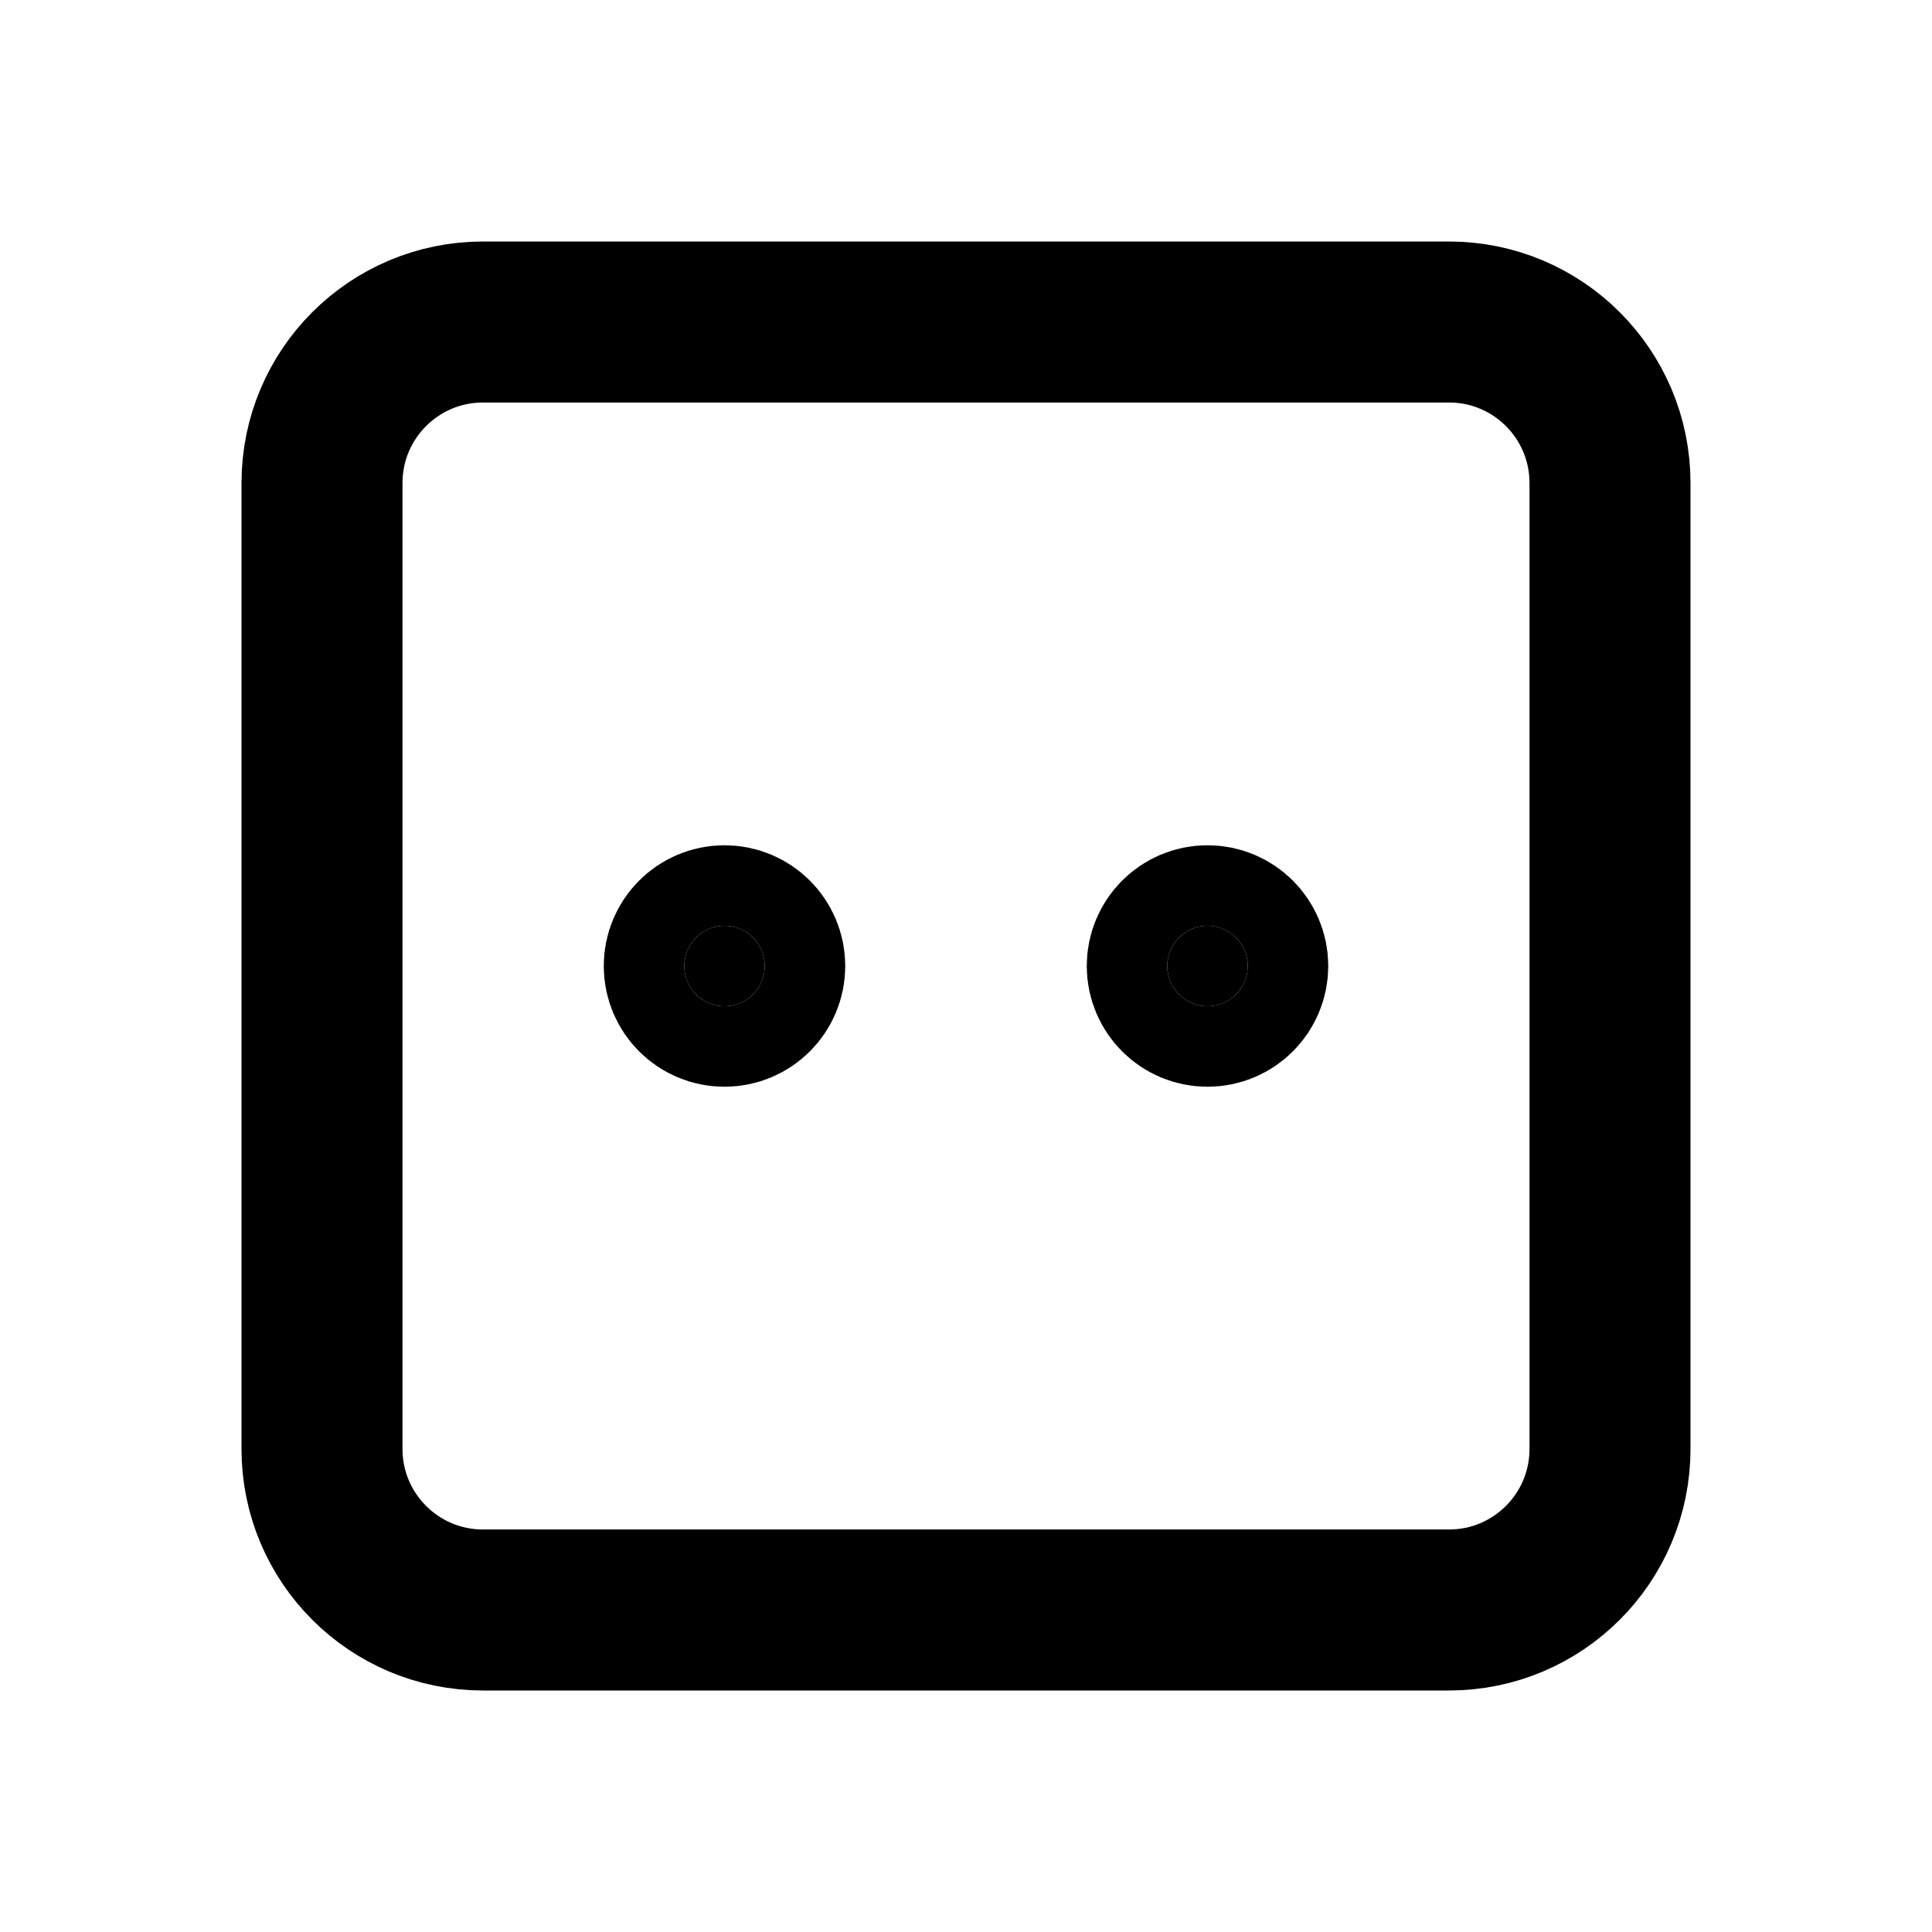
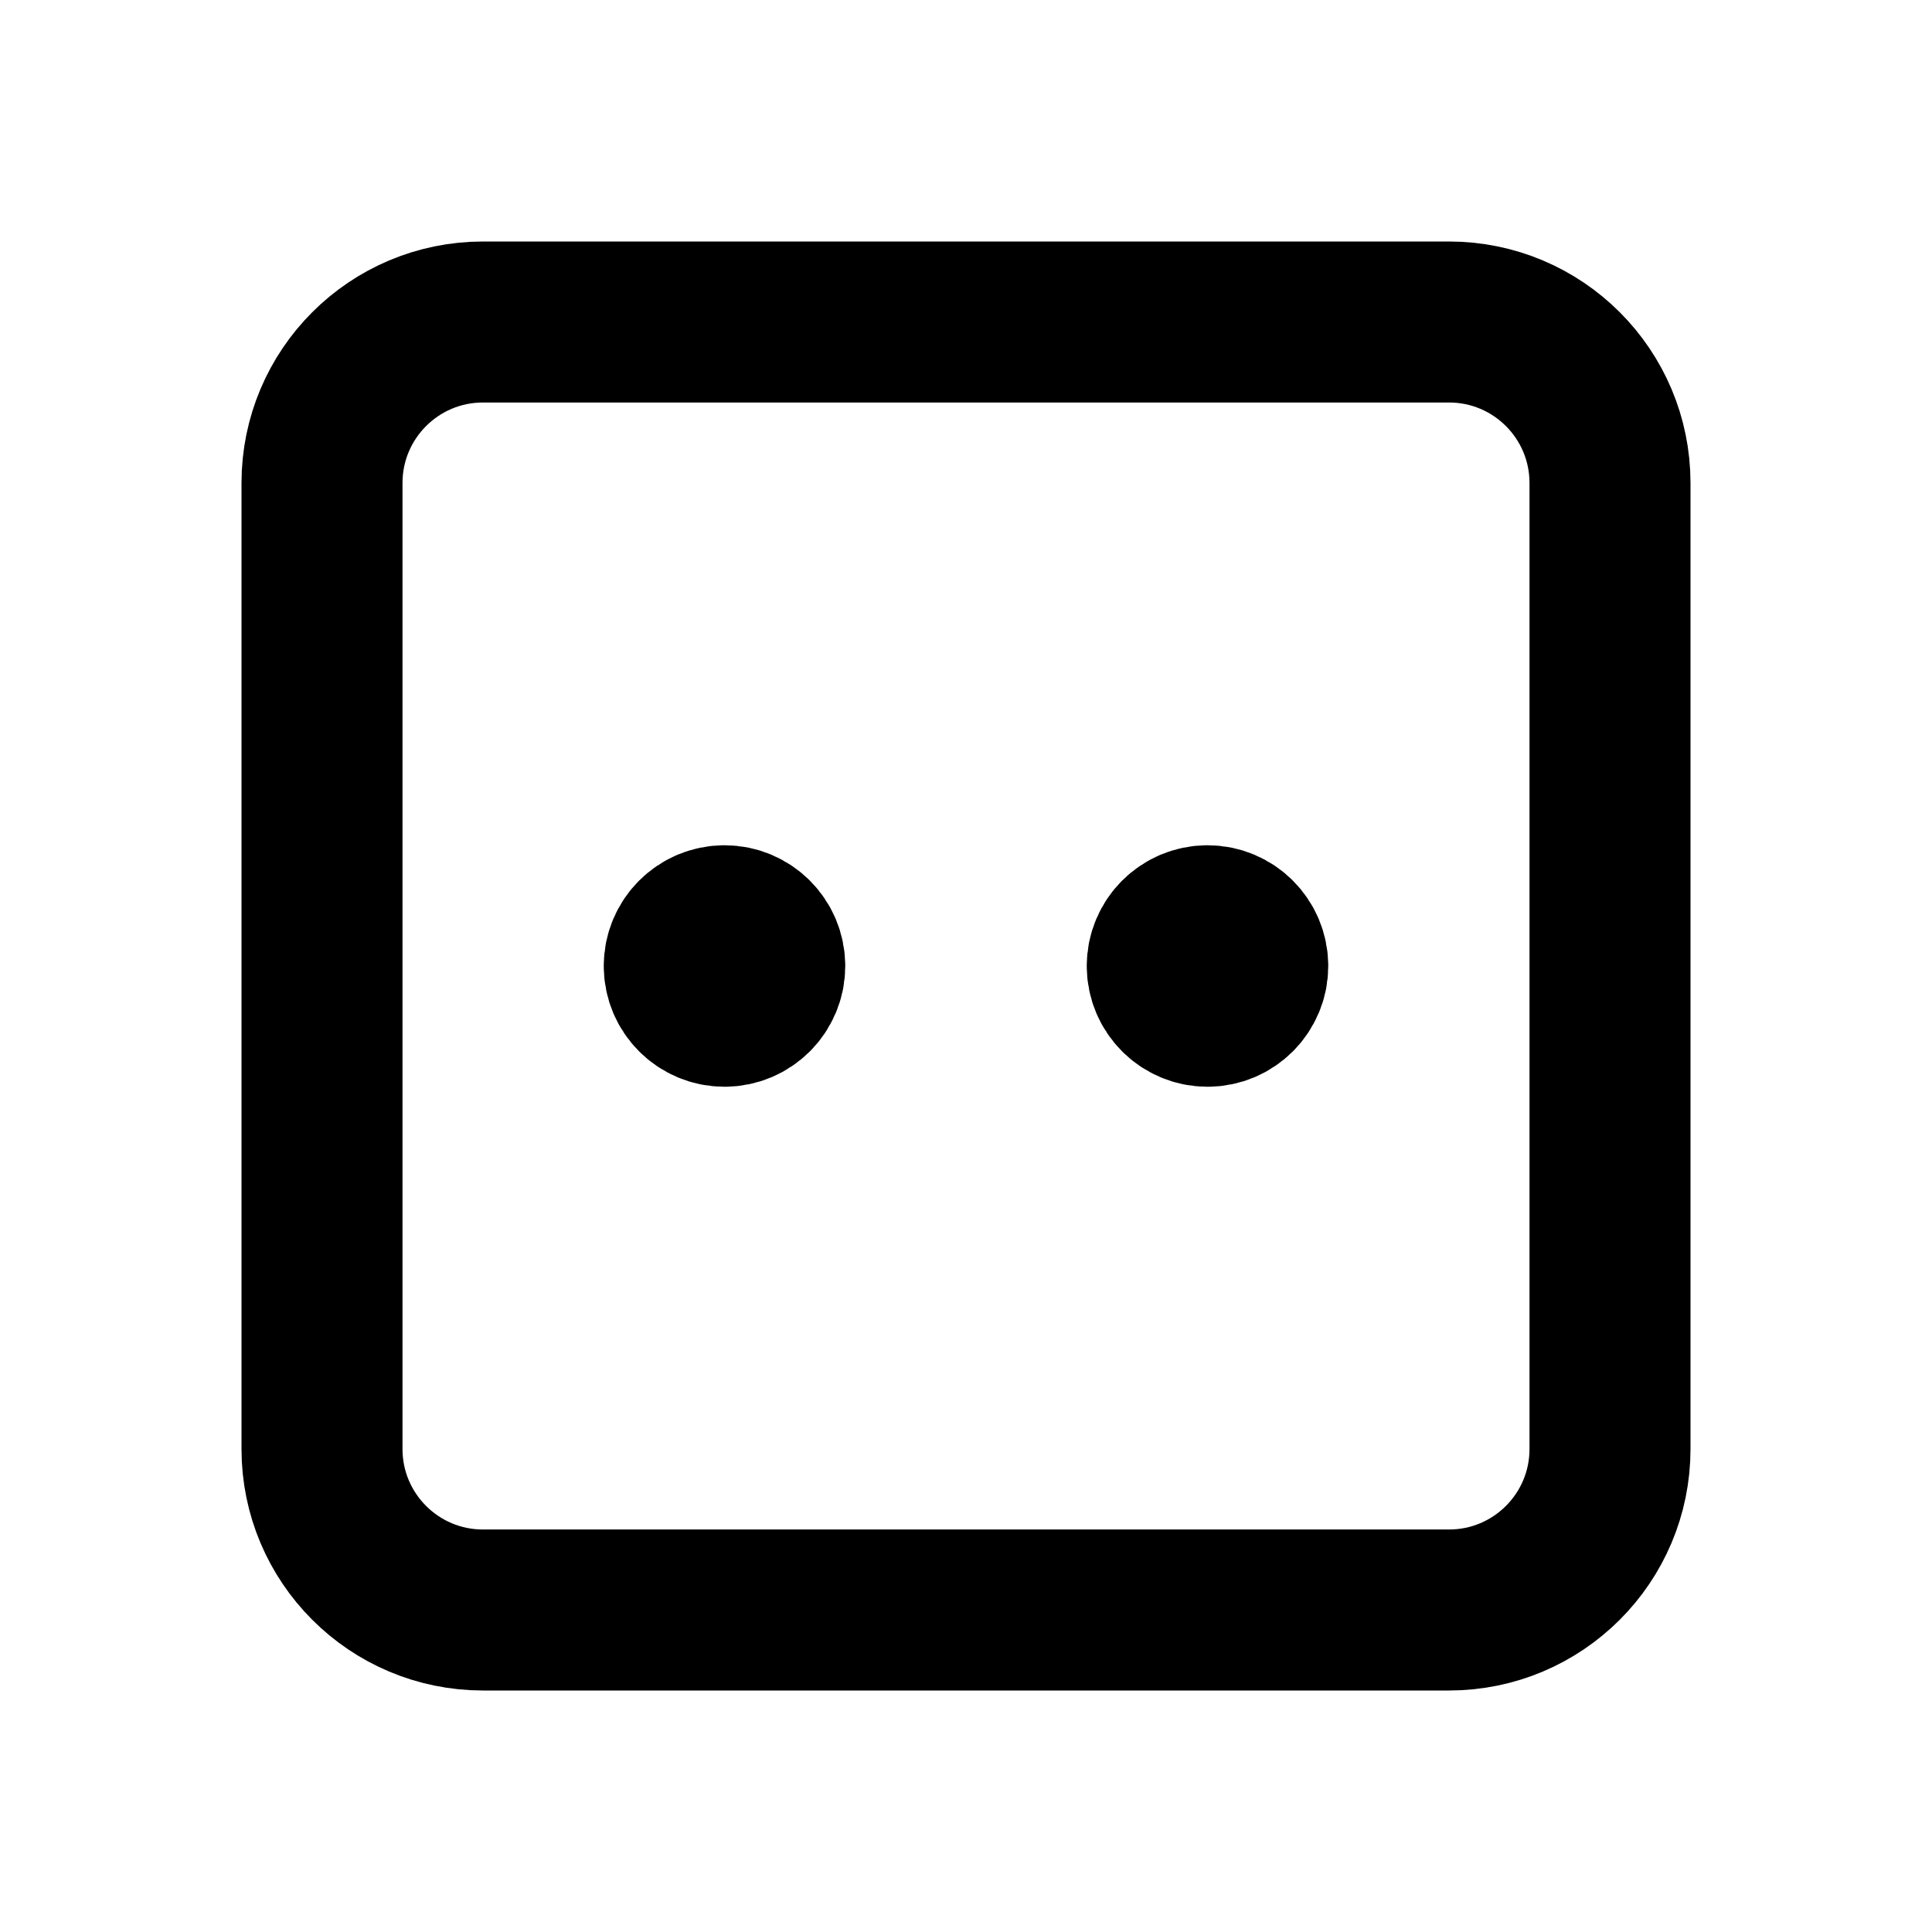
<svg xmlns="http://www.w3.org/2000/svg" width="24" height="24" viewBox="0 0 24 24" fill="none" stroke="currentColor" stroke-width="2" stroke-linecap="round" stroke-linejoin="round">
  <path d="M4 4m0 2a2 2 0 0 1 2 -2h12a2 2 0 0 1 2 2v12a2 2 0 0 1 -2 2h-12a2 2 0 0 1 -2 -2z" />
-   <circle cx="9" cy="12" r=".5" fill="currentColor" />
-   <circle cx="15" cy="12" r=".5" fill="currentColor" />
+   <path d="M8.5 12a.5 .5 0 1 0 1 0a.5 .5 0 1 0 -1 0" fill="currentColor" />
+   <path d="M14.5 12a.5 .5 0 1 0 1 0a.5 .5 0 1 0 -1 0" fill="currentColor" />
</svg>
